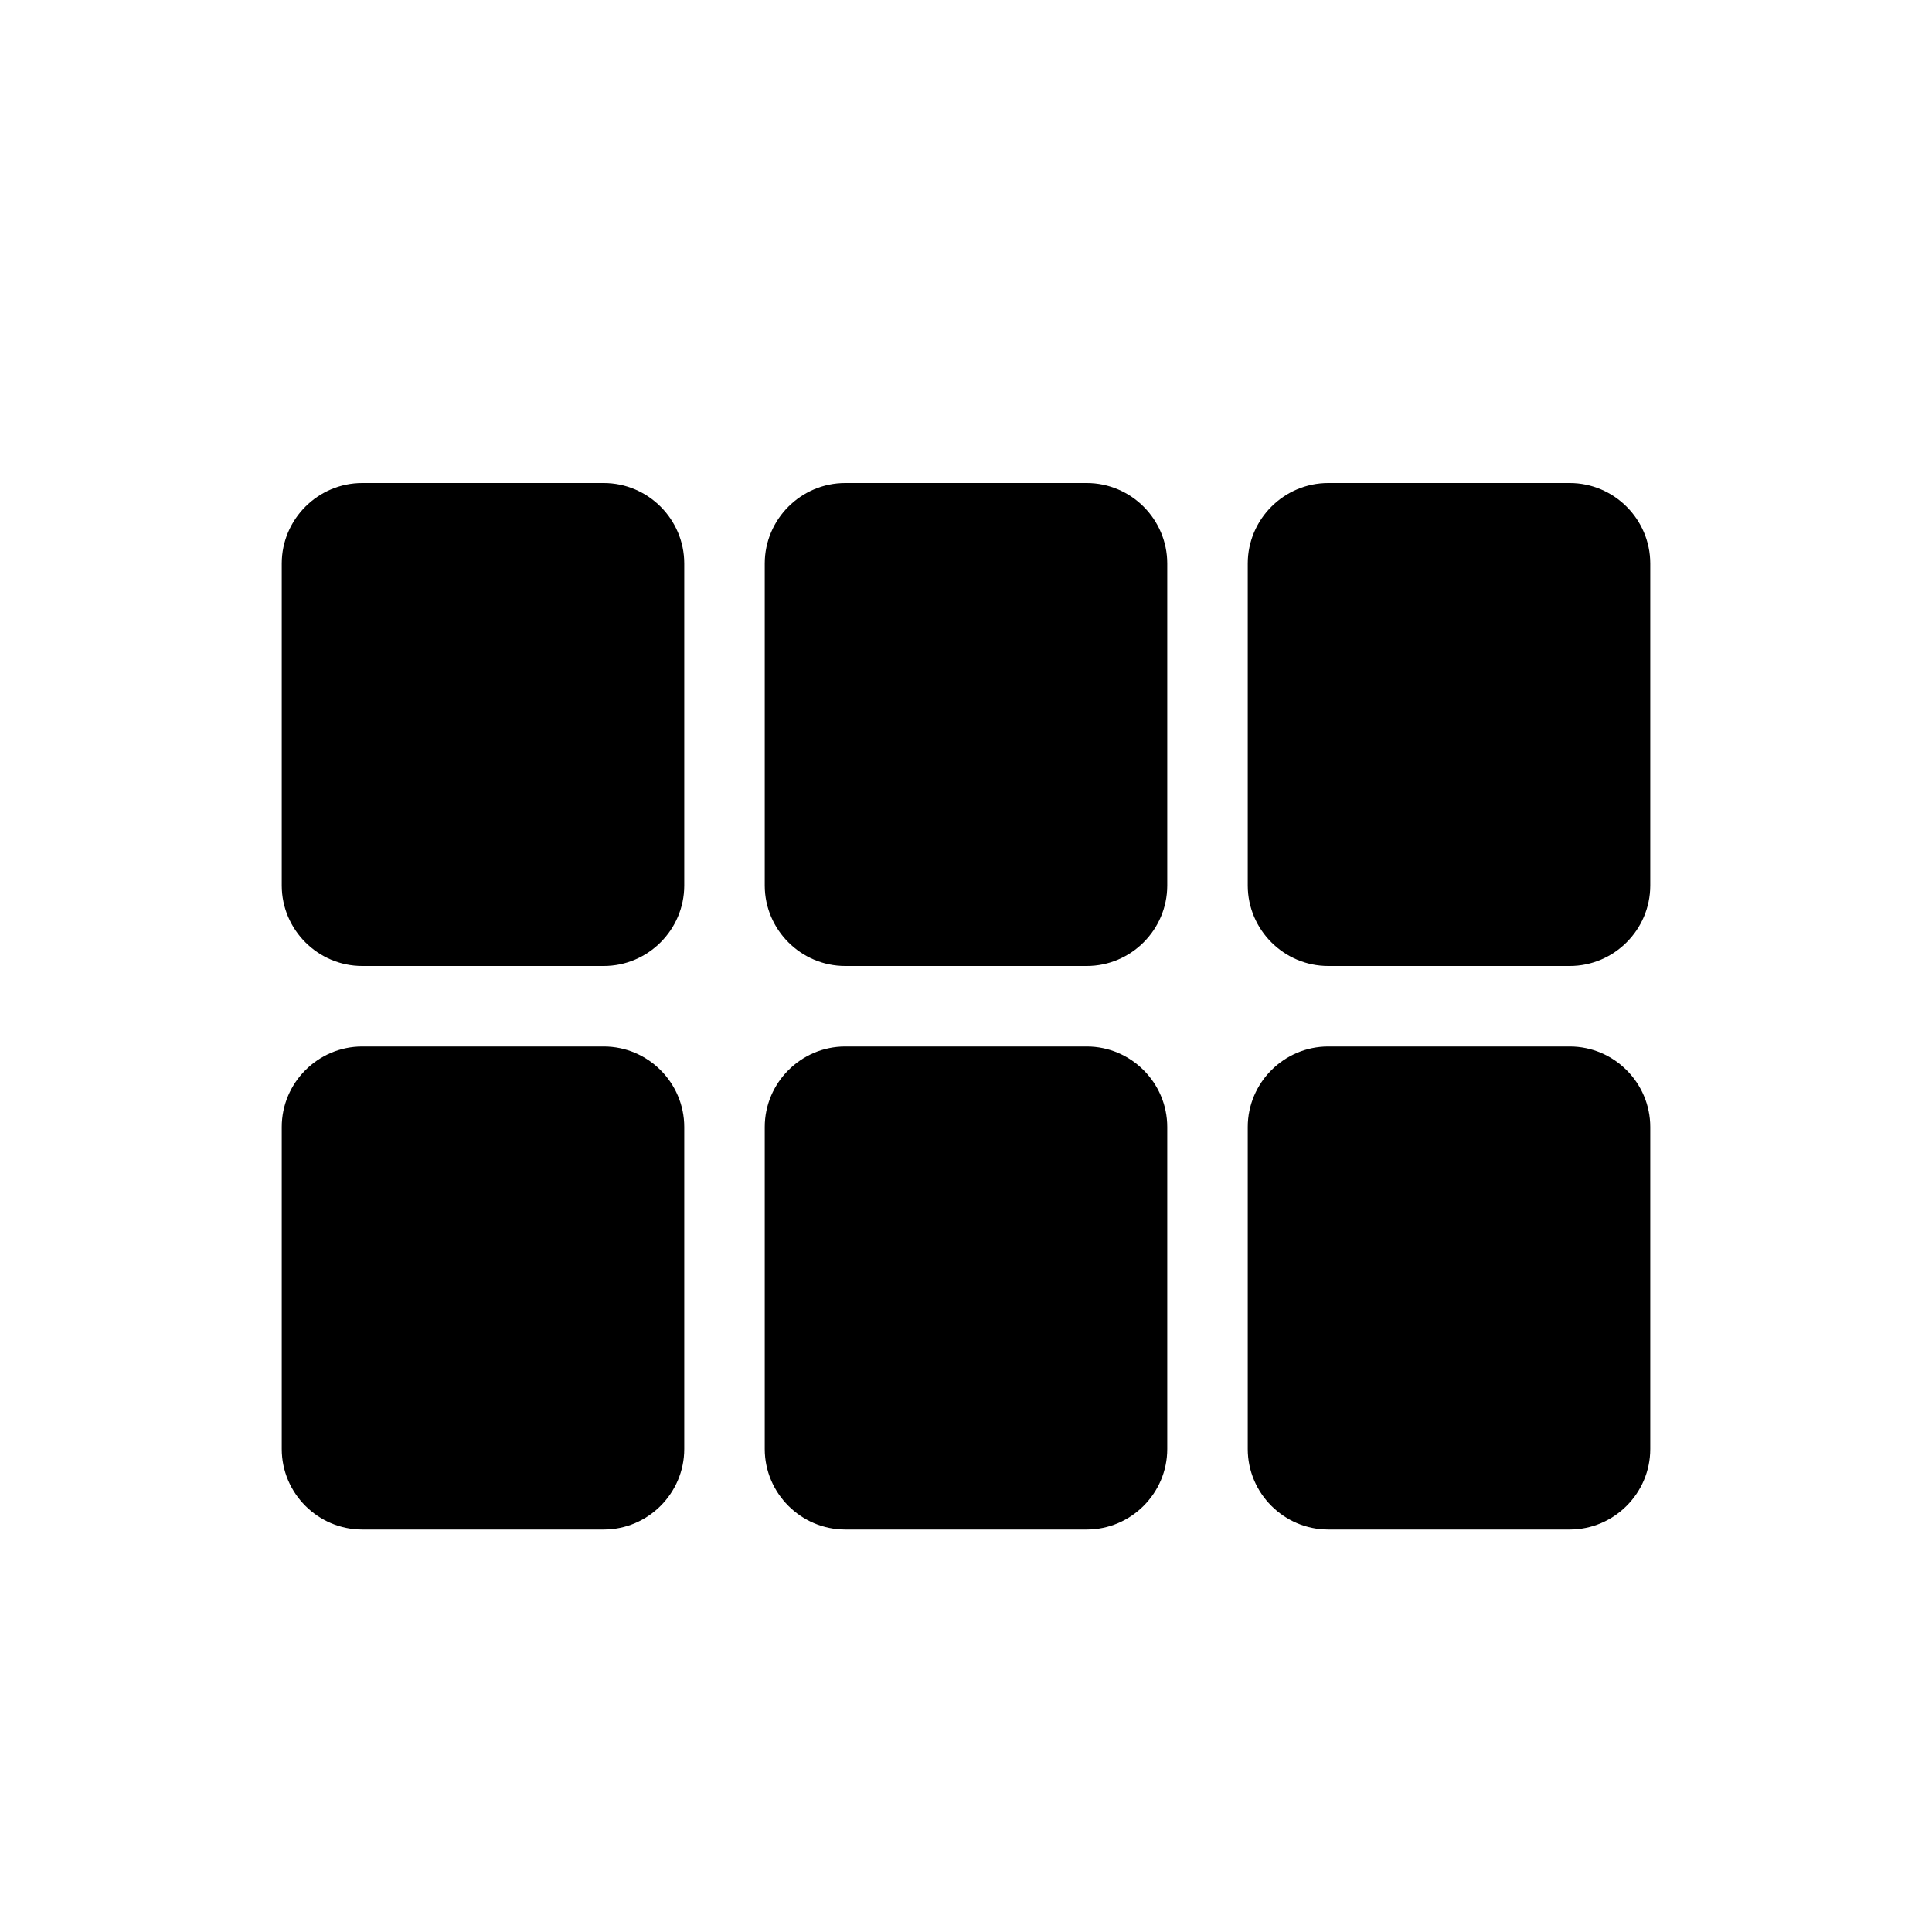
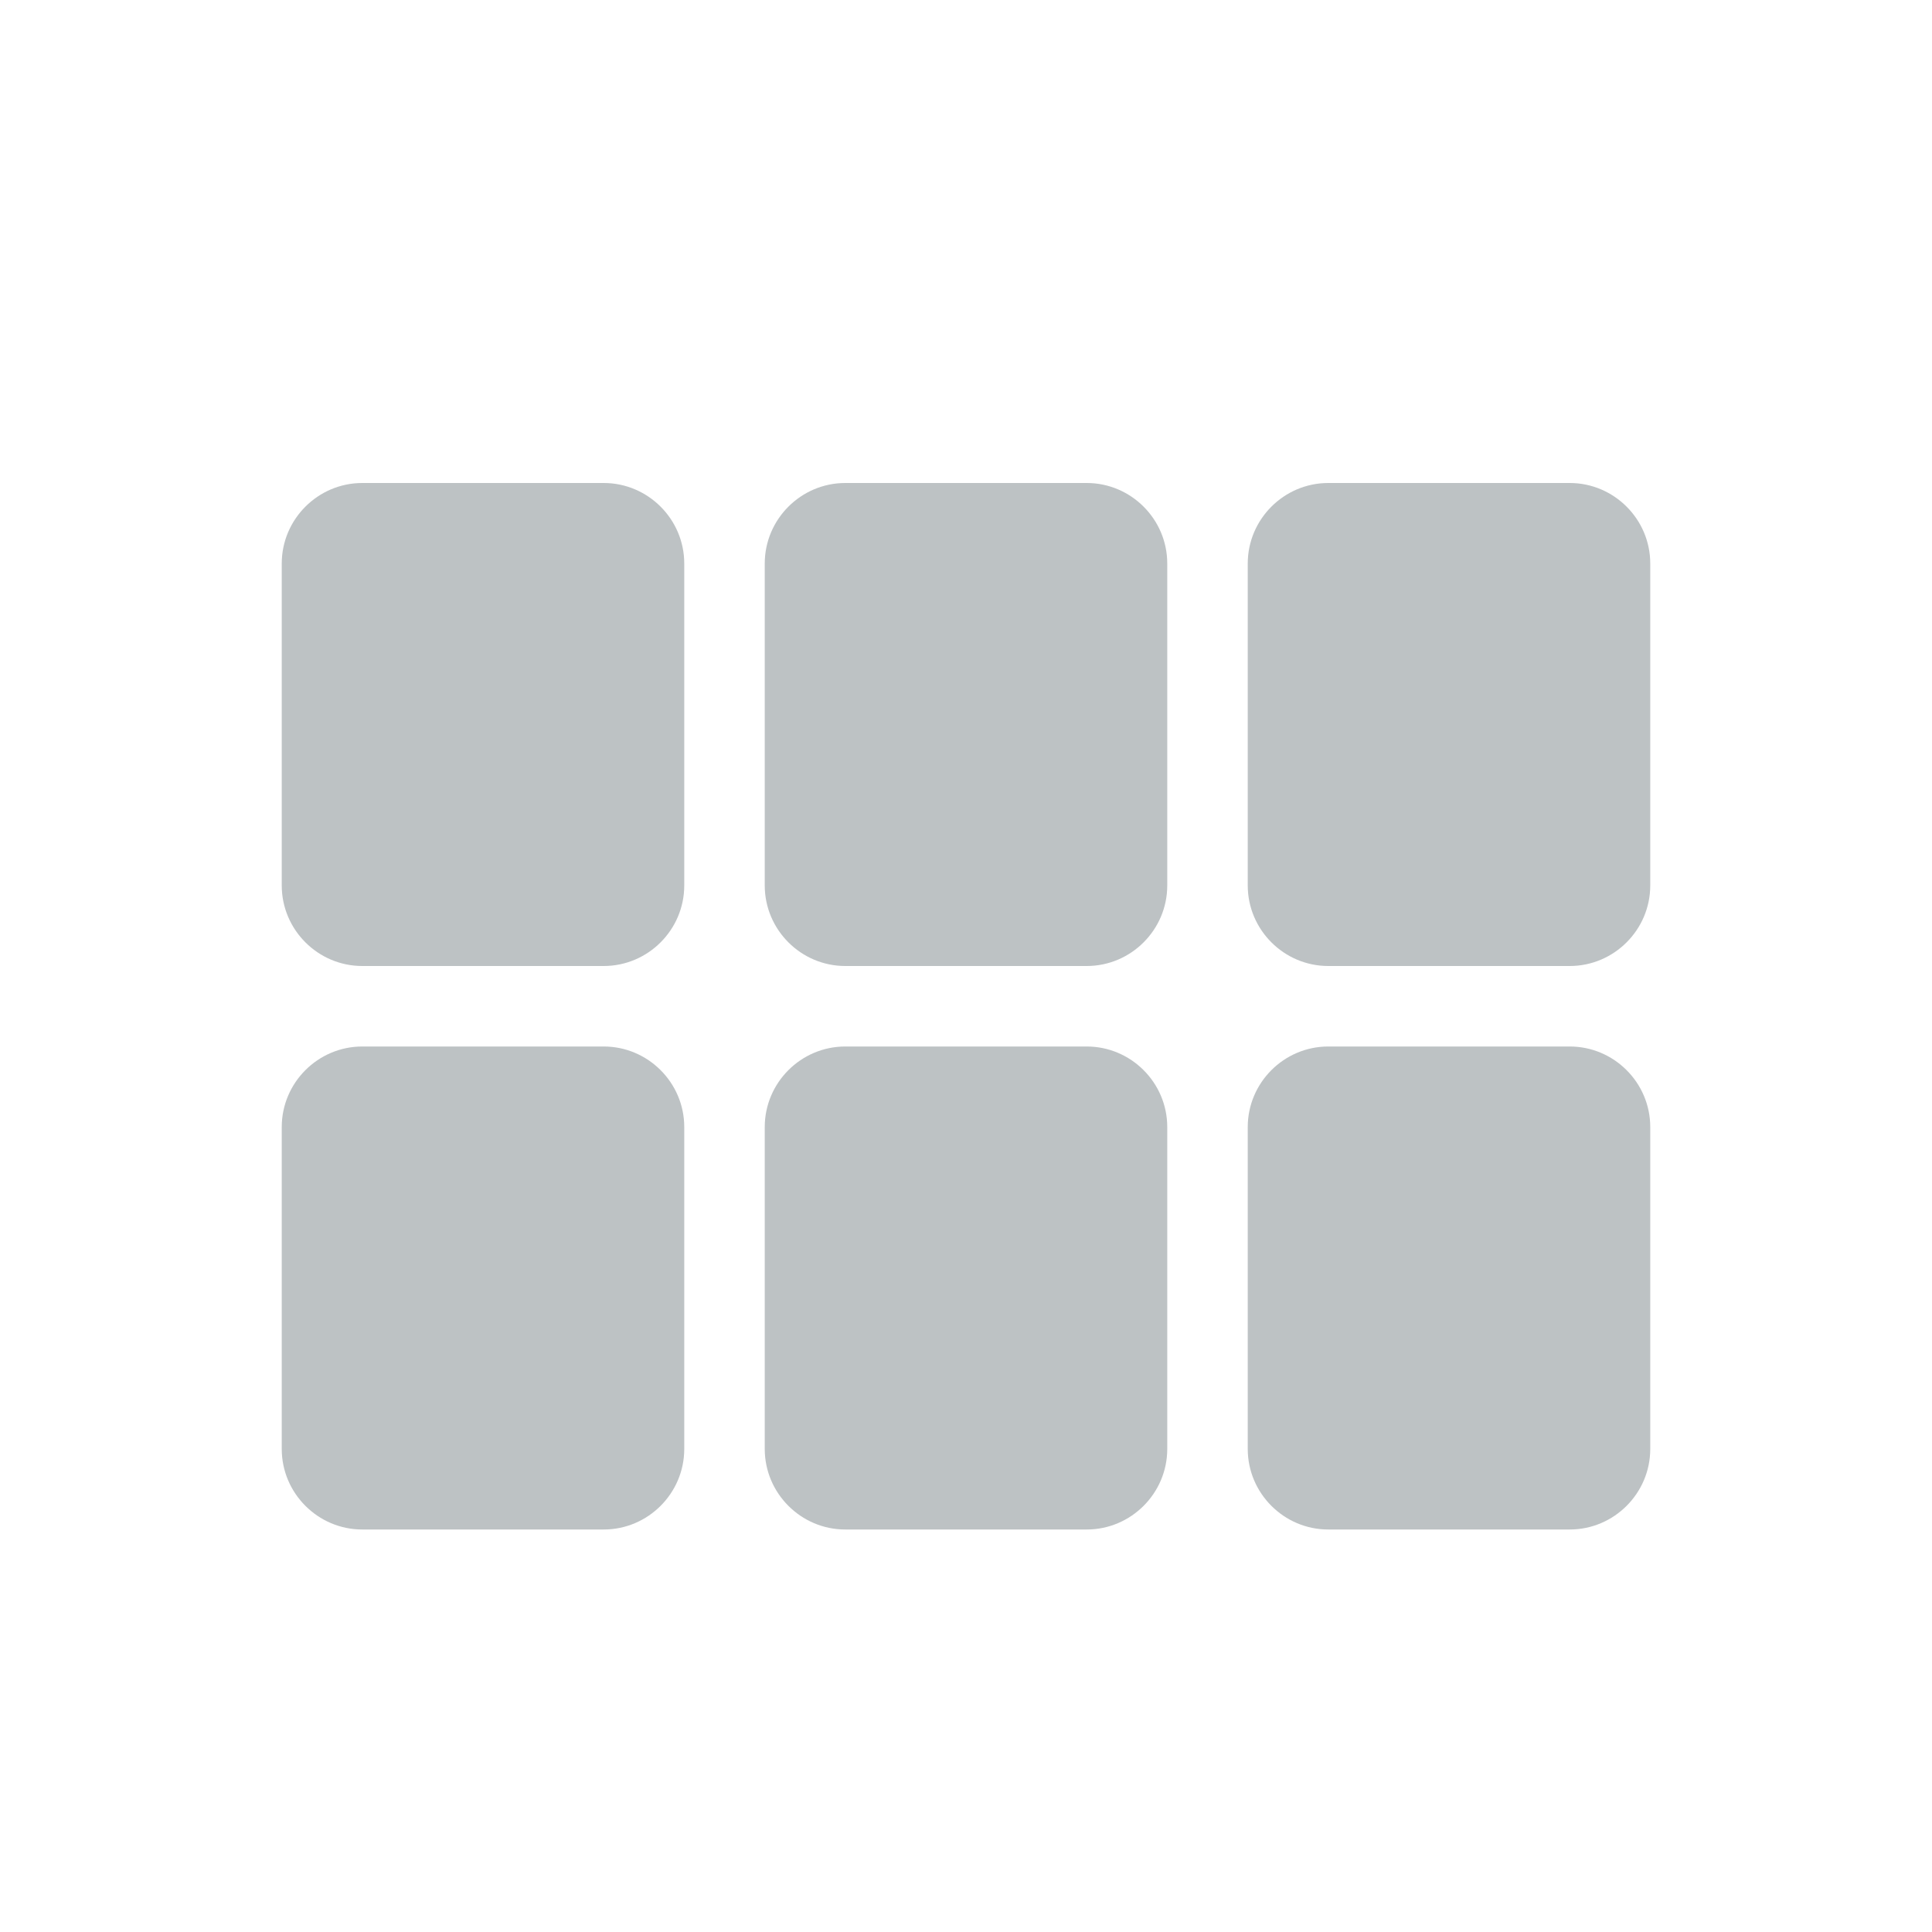
- <svg xmlns="http://www.w3.org/2000/svg" viewBox="0 0 24 24" color="textDisabled" width="20px" class="sc-bdnxRM iCTaAT">
+ <svg xmlns="http://www.w3.org/2000/svg" viewBox="0 0 24 24" color="textDisabled" width="20px" class="sc-bdnxRM iCTaAT" fill="#bdc2c4">
  <path d="M4.5 12H7.5C8.05 12 8.5 11.55 8.5 11V7C8.5 6.45 8.05 6 7.5 6H4.5C3.95 6 3.5 6.45 3.5 7V11C3.5 11.55 3.95 12 4.5 12ZM4.5 19H7.5C8.05 19 8.5 18.55 8.5 18V14C8.5 13.45 8.05 13 7.5 13H4.5C3.95 13 3.5 13.45 3.5 14V18C3.5 18.55 3.95 19 4.5 19ZM10.5 19H13.5C14.05 19 14.5 18.55 14.5 18V14C14.5 13.45 14.05 13 13.5 13H10.5C9.95 13 9.5 13.45 9.5 14V18C9.5 18.55 9.95 19 10.5 19ZM16.5 19H19.5C20.05 19 20.5 18.55 20.5 18V14C20.5 13.45 20.05 13 19.5 13H16.5C15.95 13 15.5 13.45 15.5 14V18C15.5 18.55 15.95 19 16.5 19ZM10.5 12H13.5C14.05 12 14.5 11.55 14.5 11V7C14.5 6.45 14.05 6 13.5 6H10.5C9.95 6 9.5 6.45 9.5 7V11C9.5 11.55 9.95 12 10.5 12ZM15.5 7V11C15.5 11.55 15.95 12 16.5 12H19.5C20.05 12 20.5 11.55 20.5 11V7C20.5 6.45 20.05 6 19.5 6H16.5C15.95 6 15.5 6.45 15.5 7Z" />
</svg>
